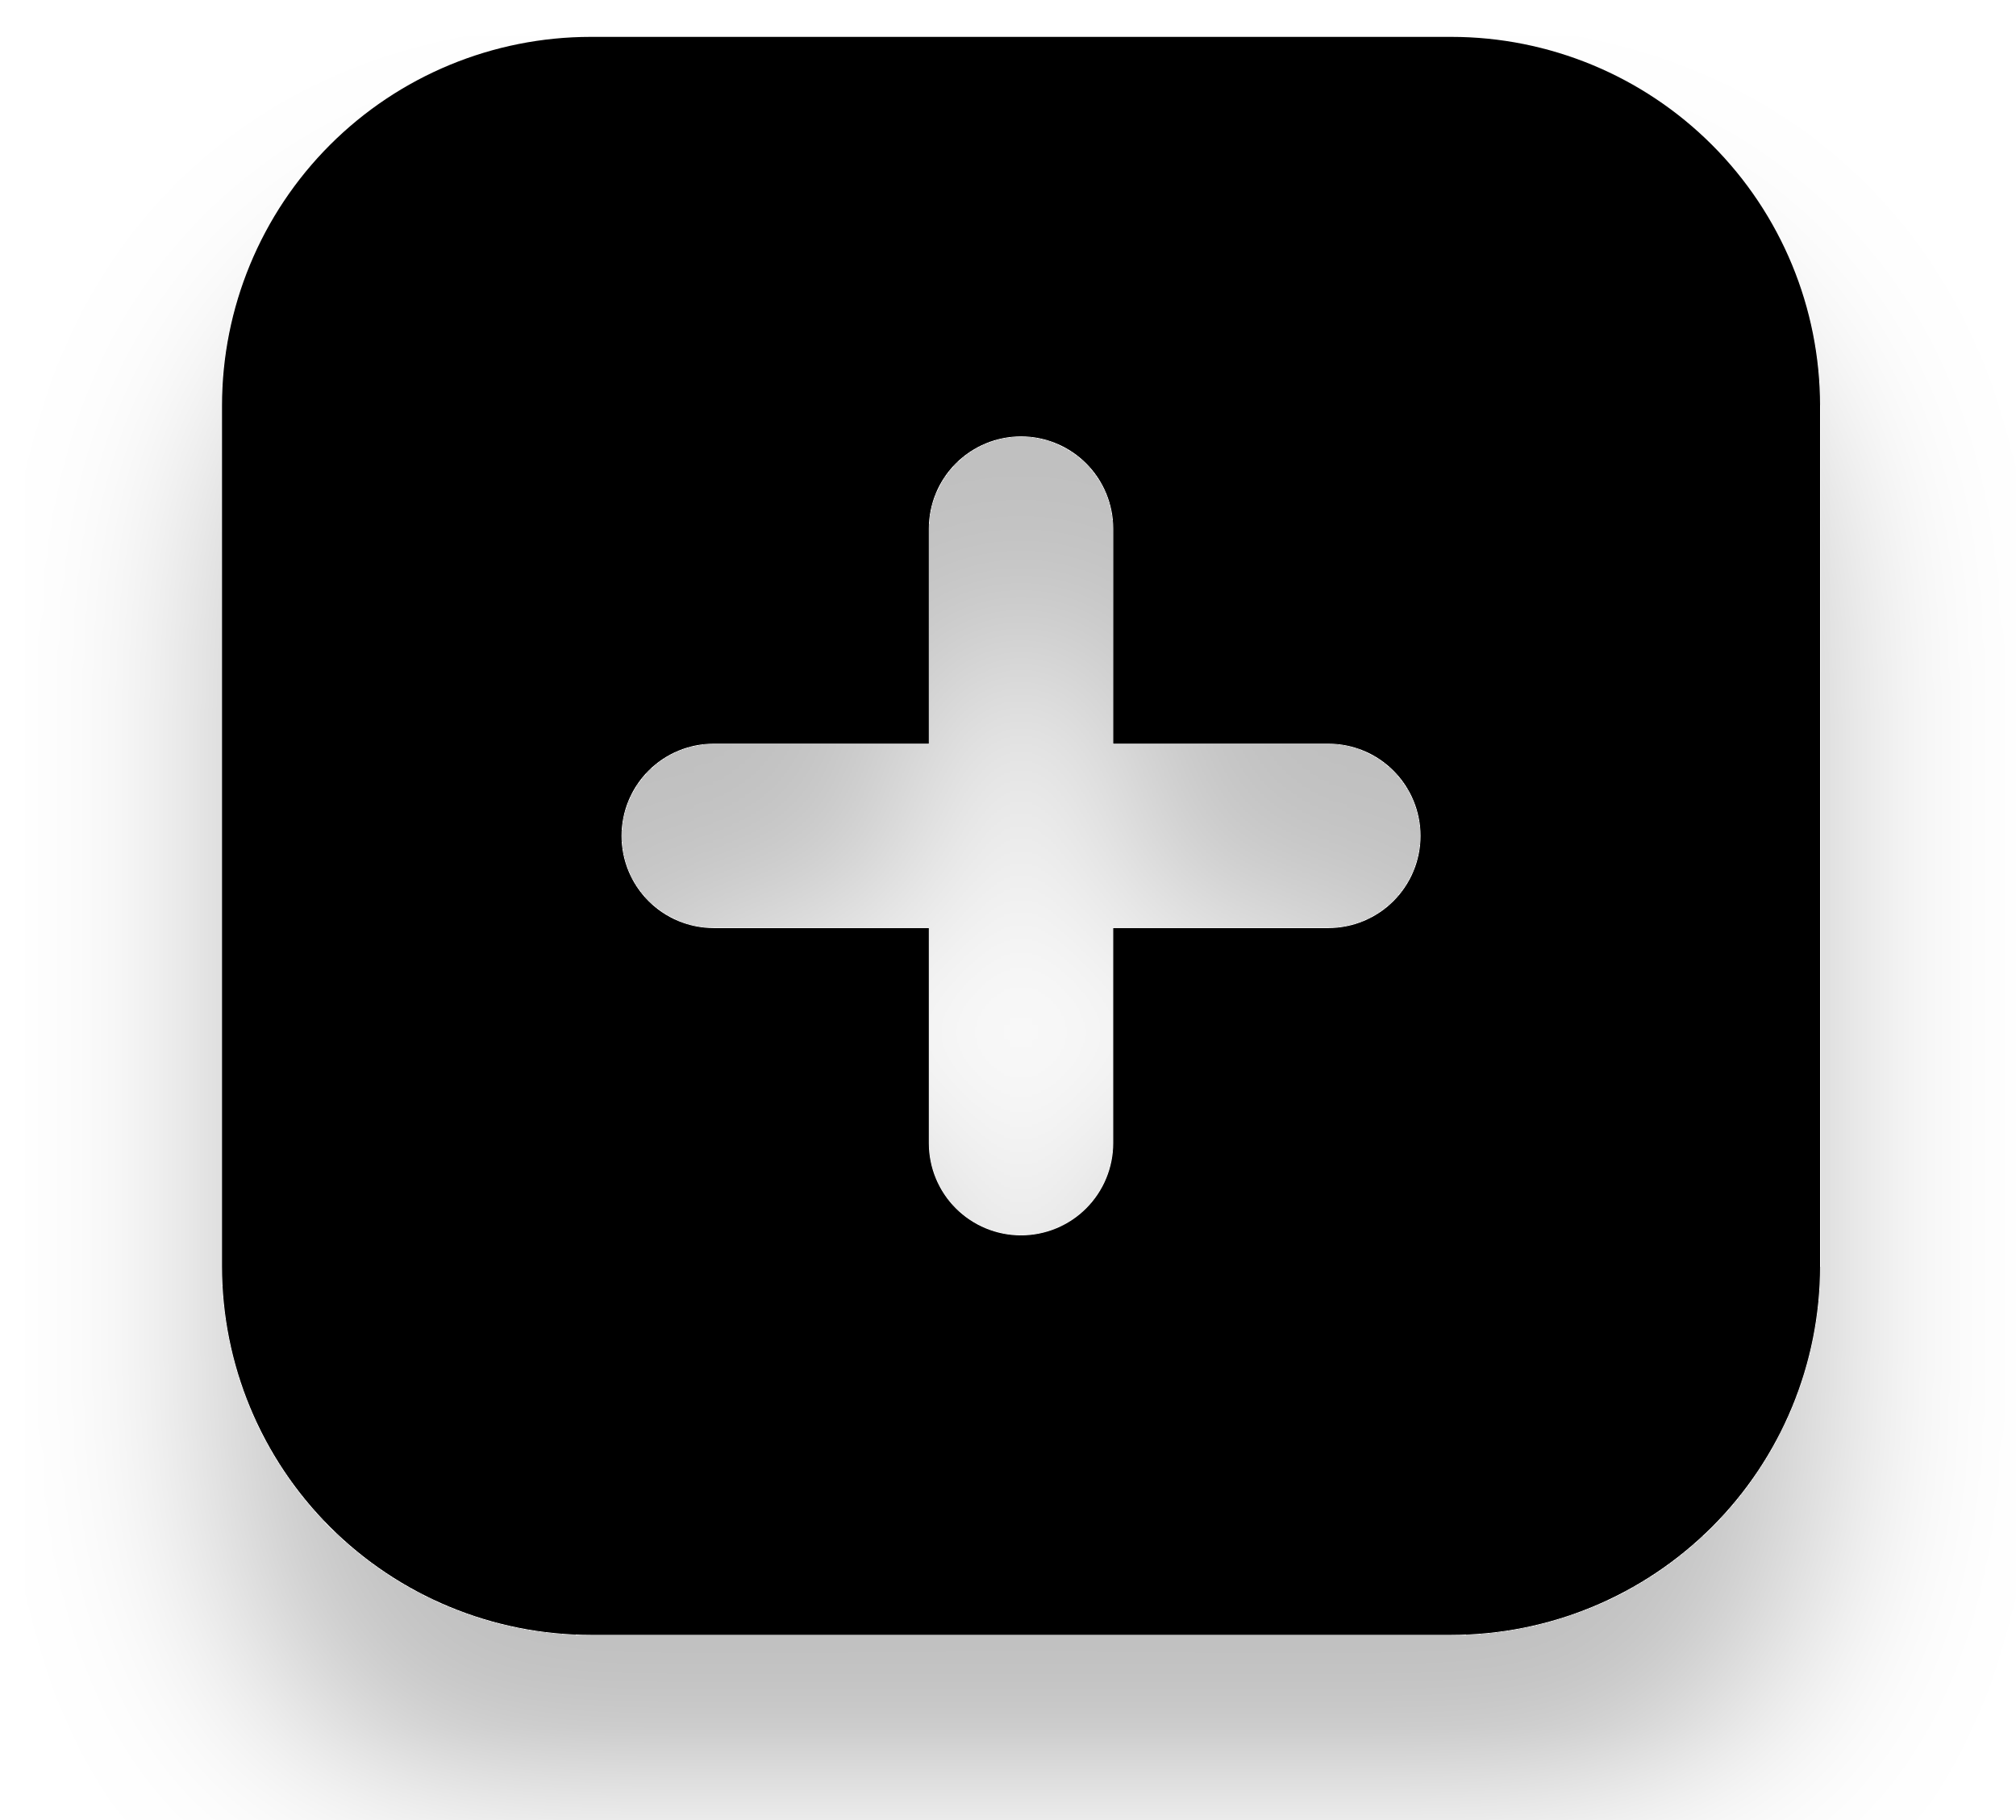
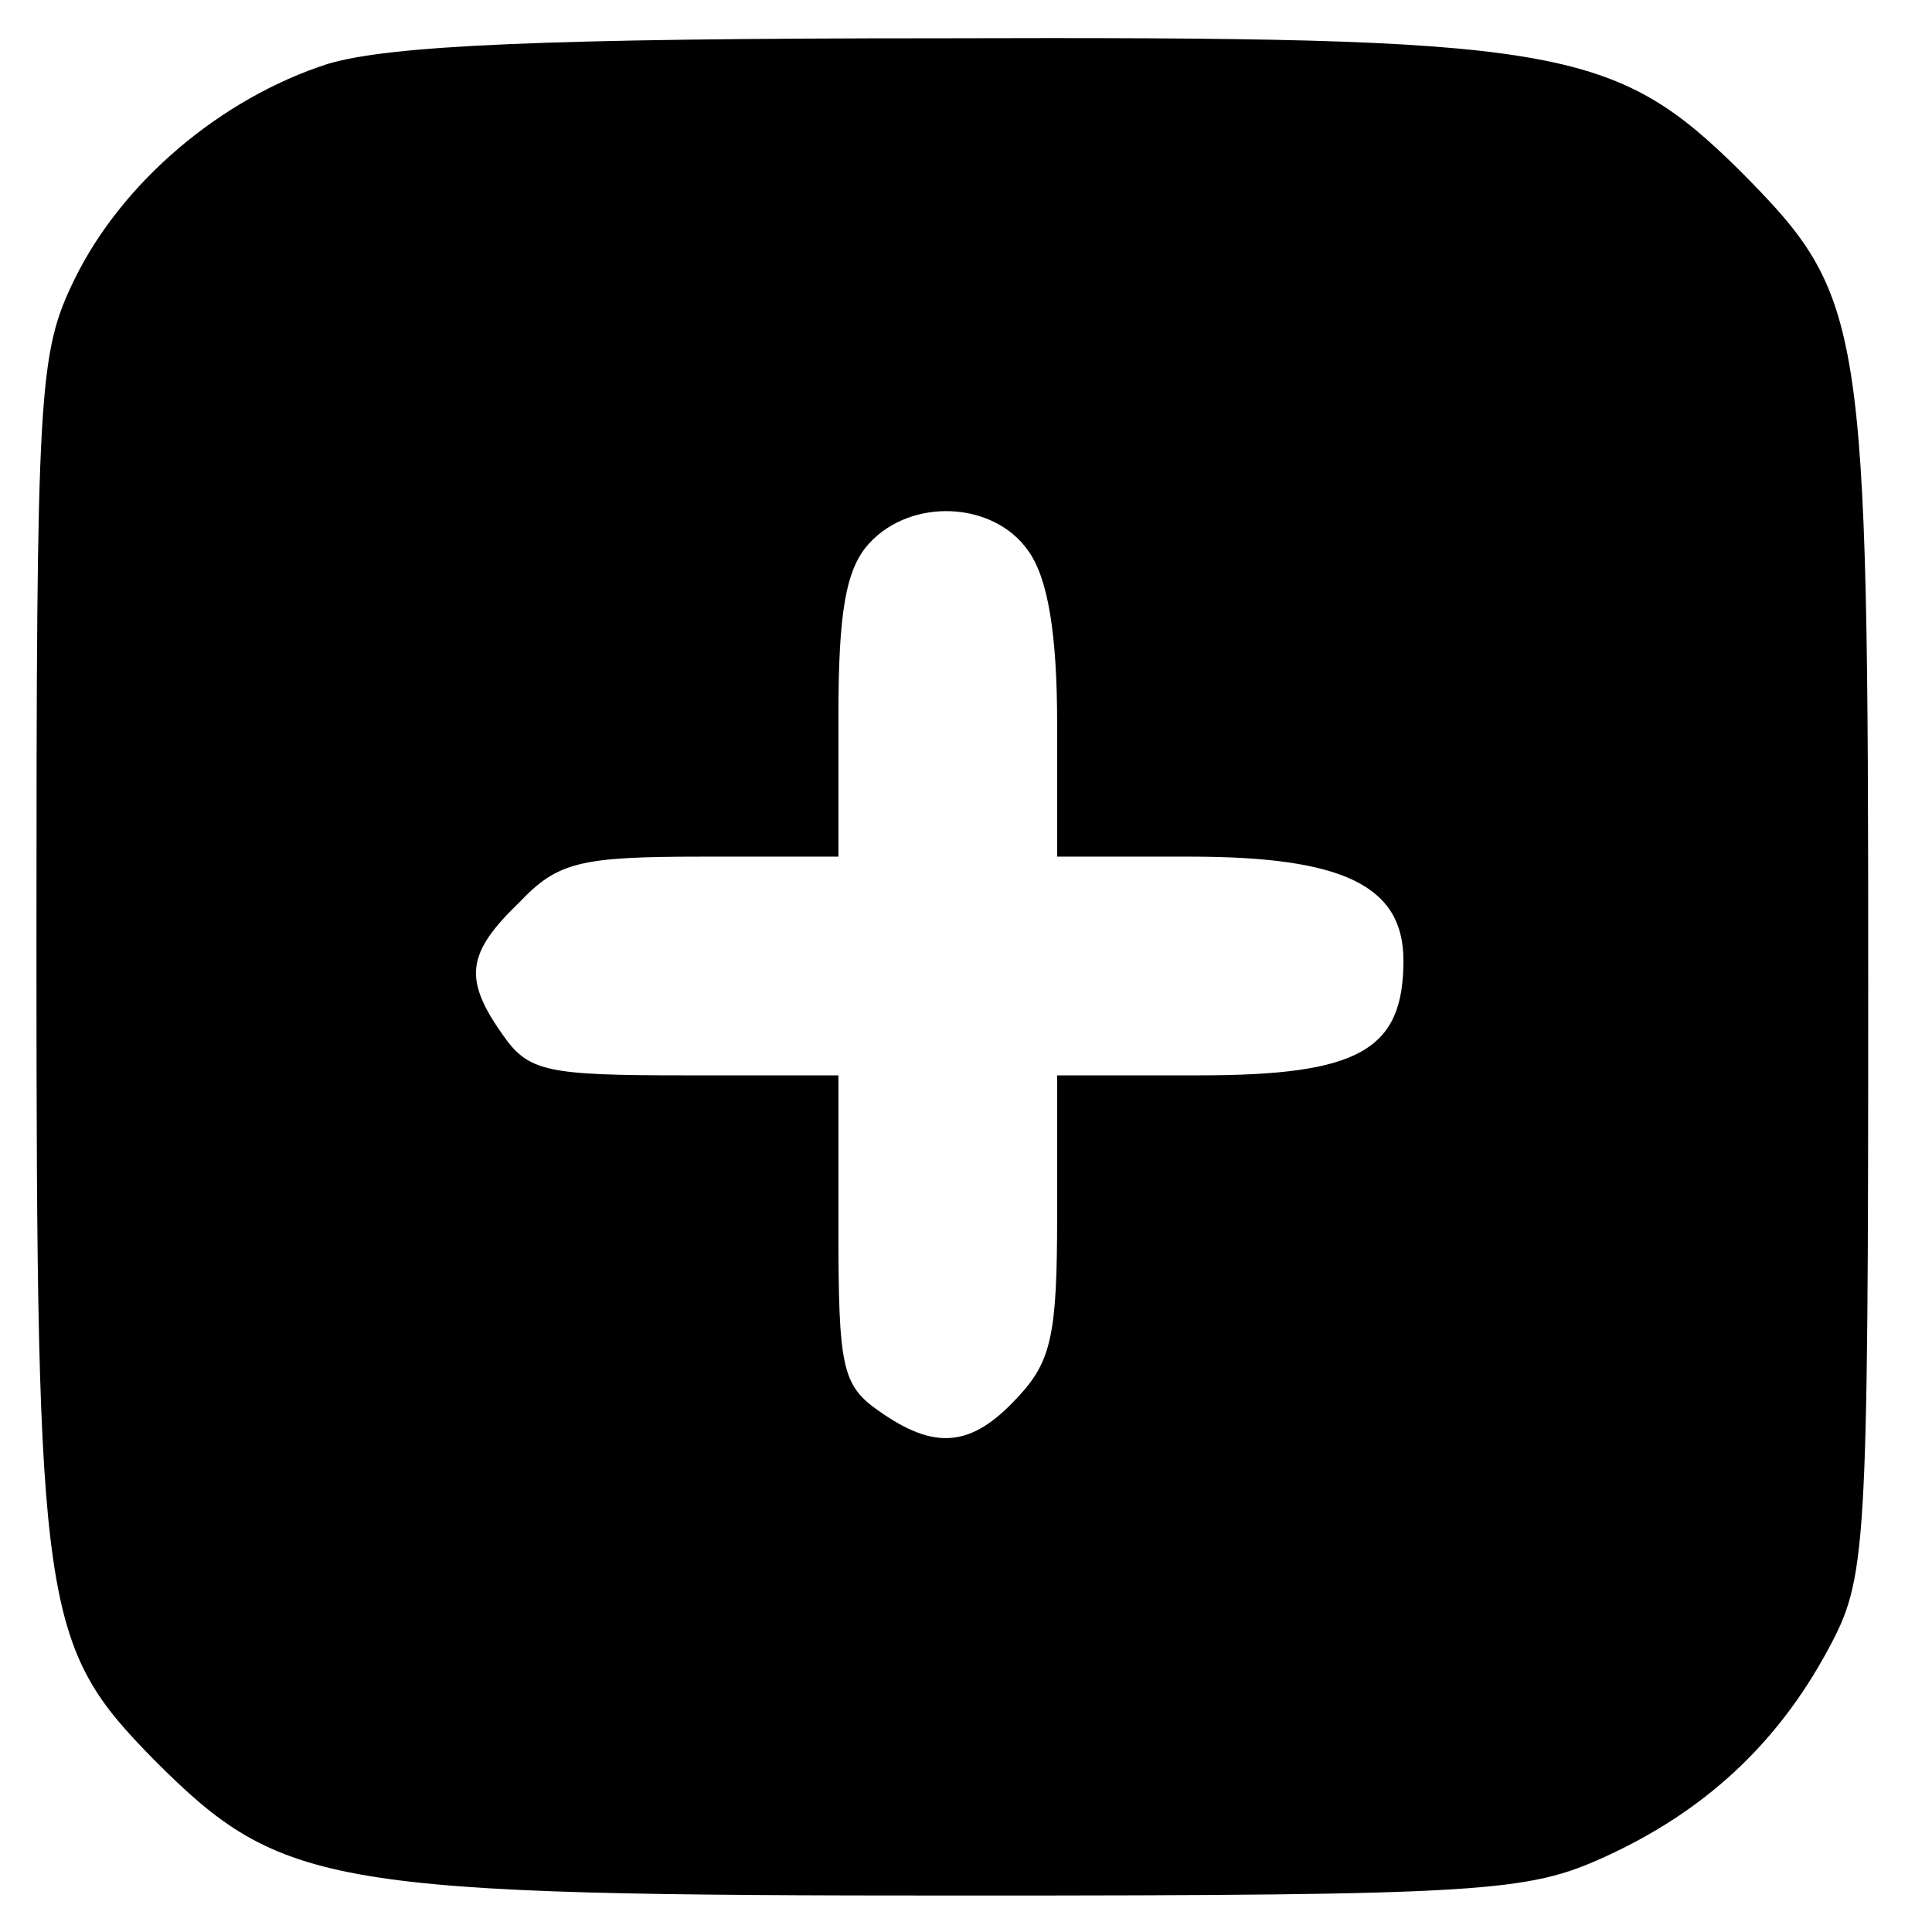
- <svg xmlns="http://www.w3.org/2000/svg" width="41" height="37" viewBox="0 0 41 37" fill="none">
-   <g filter="url(#filter0_d_218_580)">
-     <path fill-rule="evenodd" clip-rule="evenodd" d="M4.515 8.25C4.515 6.261 5.305 4.353 6.711 2.947C8.118 1.54 10.025 0.75 12.015 0.75H29.515C31.504 0.75 33.411 1.54 34.818 2.947C36.224 4.353 37.015 6.261 37.015 8.25V25.75C37.015 27.739 36.224 29.647 34.818 31.053C33.411 32.46 31.504 33.25 29.515 33.25H12.015C10.025 33.25 8.118 32.46 6.711 31.053C5.305 29.647 4.515 27.739 4.515 25.75V8.25ZM22.64 10.75C22.64 10.253 22.442 9.776 22.09 9.424C21.739 9.073 21.262 8.875 20.765 8.875C20.267 8.875 19.791 9.073 19.439 9.424C19.087 9.776 18.89 10.253 18.89 10.75V15.125H14.515C14.017 15.125 13.54 15.322 13.189 15.674C12.837 16.026 12.64 16.503 12.64 17C12.64 17.497 12.837 17.974 13.189 18.326C13.54 18.677 14.017 18.875 14.515 18.875H18.89V23.25C18.89 23.747 19.087 24.224 19.439 24.576C19.791 24.927 20.267 25.125 20.765 25.125C21.262 25.125 21.739 24.927 22.09 24.576C22.442 24.224 22.64 23.747 22.64 23.25V18.875H27.015C27.512 18.875 27.989 18.677 28.34 18.326C28.692 17.974 28.89 17.497 28.89 17C28.89 16.503 28.692 16.026 28.34 15.674C27.989 15.322 27.512 15.125 27.015 15.125H22.64V10.75Z" fill="black" />
+ <svg xmlns="http://www.w3.org/2000/svg" version="1.0" width="106pt" height="106pt" viewBox="0 0 106 106" preserveAspectRatio="xMidYMid meet">
+   <g transform="translate(0,106) scale(0.1,-0.1)" fill="#000000" stroke="none">
+     <path d="M180 1025 c-59 -19 -113 -65 -139 -118 -20 -41 -21 -59 -21 -366 0 -366 3 -384 65 -447 70 -70 95 -74 444 -74 286 0 309 2 351 21 55 25 95 62 123 114 21 39 22 51 22 365 0 367 -2 377 -70 446 -70 69 -99 74 -439 73 -219 0 -302 -4 -336 -14z m384 -267 c11 -15 16 -46 16 -95 l0 -73 73 0 c84 0 117 -16 117 -57 0 -49 -24 -63 -112 -63 l-78 0 0 -77 c0 -65 -3 -80 -22 -100 -25 -27 -45 -29 -76 -7 -20 14 -22 24 -22 100 l0 84 -84 0 c-76 0 -86 2 -100 22 -22 31 -20 45 9 73 21 22 33 25 100 25 l75 0 0 77 c0 57 4 81 17 95 23 25 68 23 87 -4z" />
  </g>
-   <defs>
-     <filter id="filter0_d_218_580" x="0.515" y="0.75" width="40.5" height="40.5" filterUnits="userSpaceOnUse" color-interpolation-filters="sRGB">
-       <feFlood flood-opacity="0" result="BackgroundImageFix" />
-       <feColorMatrix in="SourceAlpha" type="matrix" values="0 0 0 0 0 0 0 0 0 0 0 0 0 0 0 0 0 0 127 0" result="hardAlpha" />
-       <feOffset dy="4" />
-       <feGaussianBlur stdDeviation="2" />
-       <feComposite in2="hardAlpha" operator="out" />
-       <feColorMatrix type="matrix" values="0 0 0 0 0 0 0 0 0 0 0 0 0 0 0 0 0 0 0.25 0" />
-       <feBlend mode="normal" in2="BackgroundImageFix" result="effect1_dropShadow_218_580" />
-       <feBlend mode="normal" in="SourceGraphic" in2="effect1_dropShadow_218_580" result="shape" />
-     </filter>
-   </defs>
</svg>
